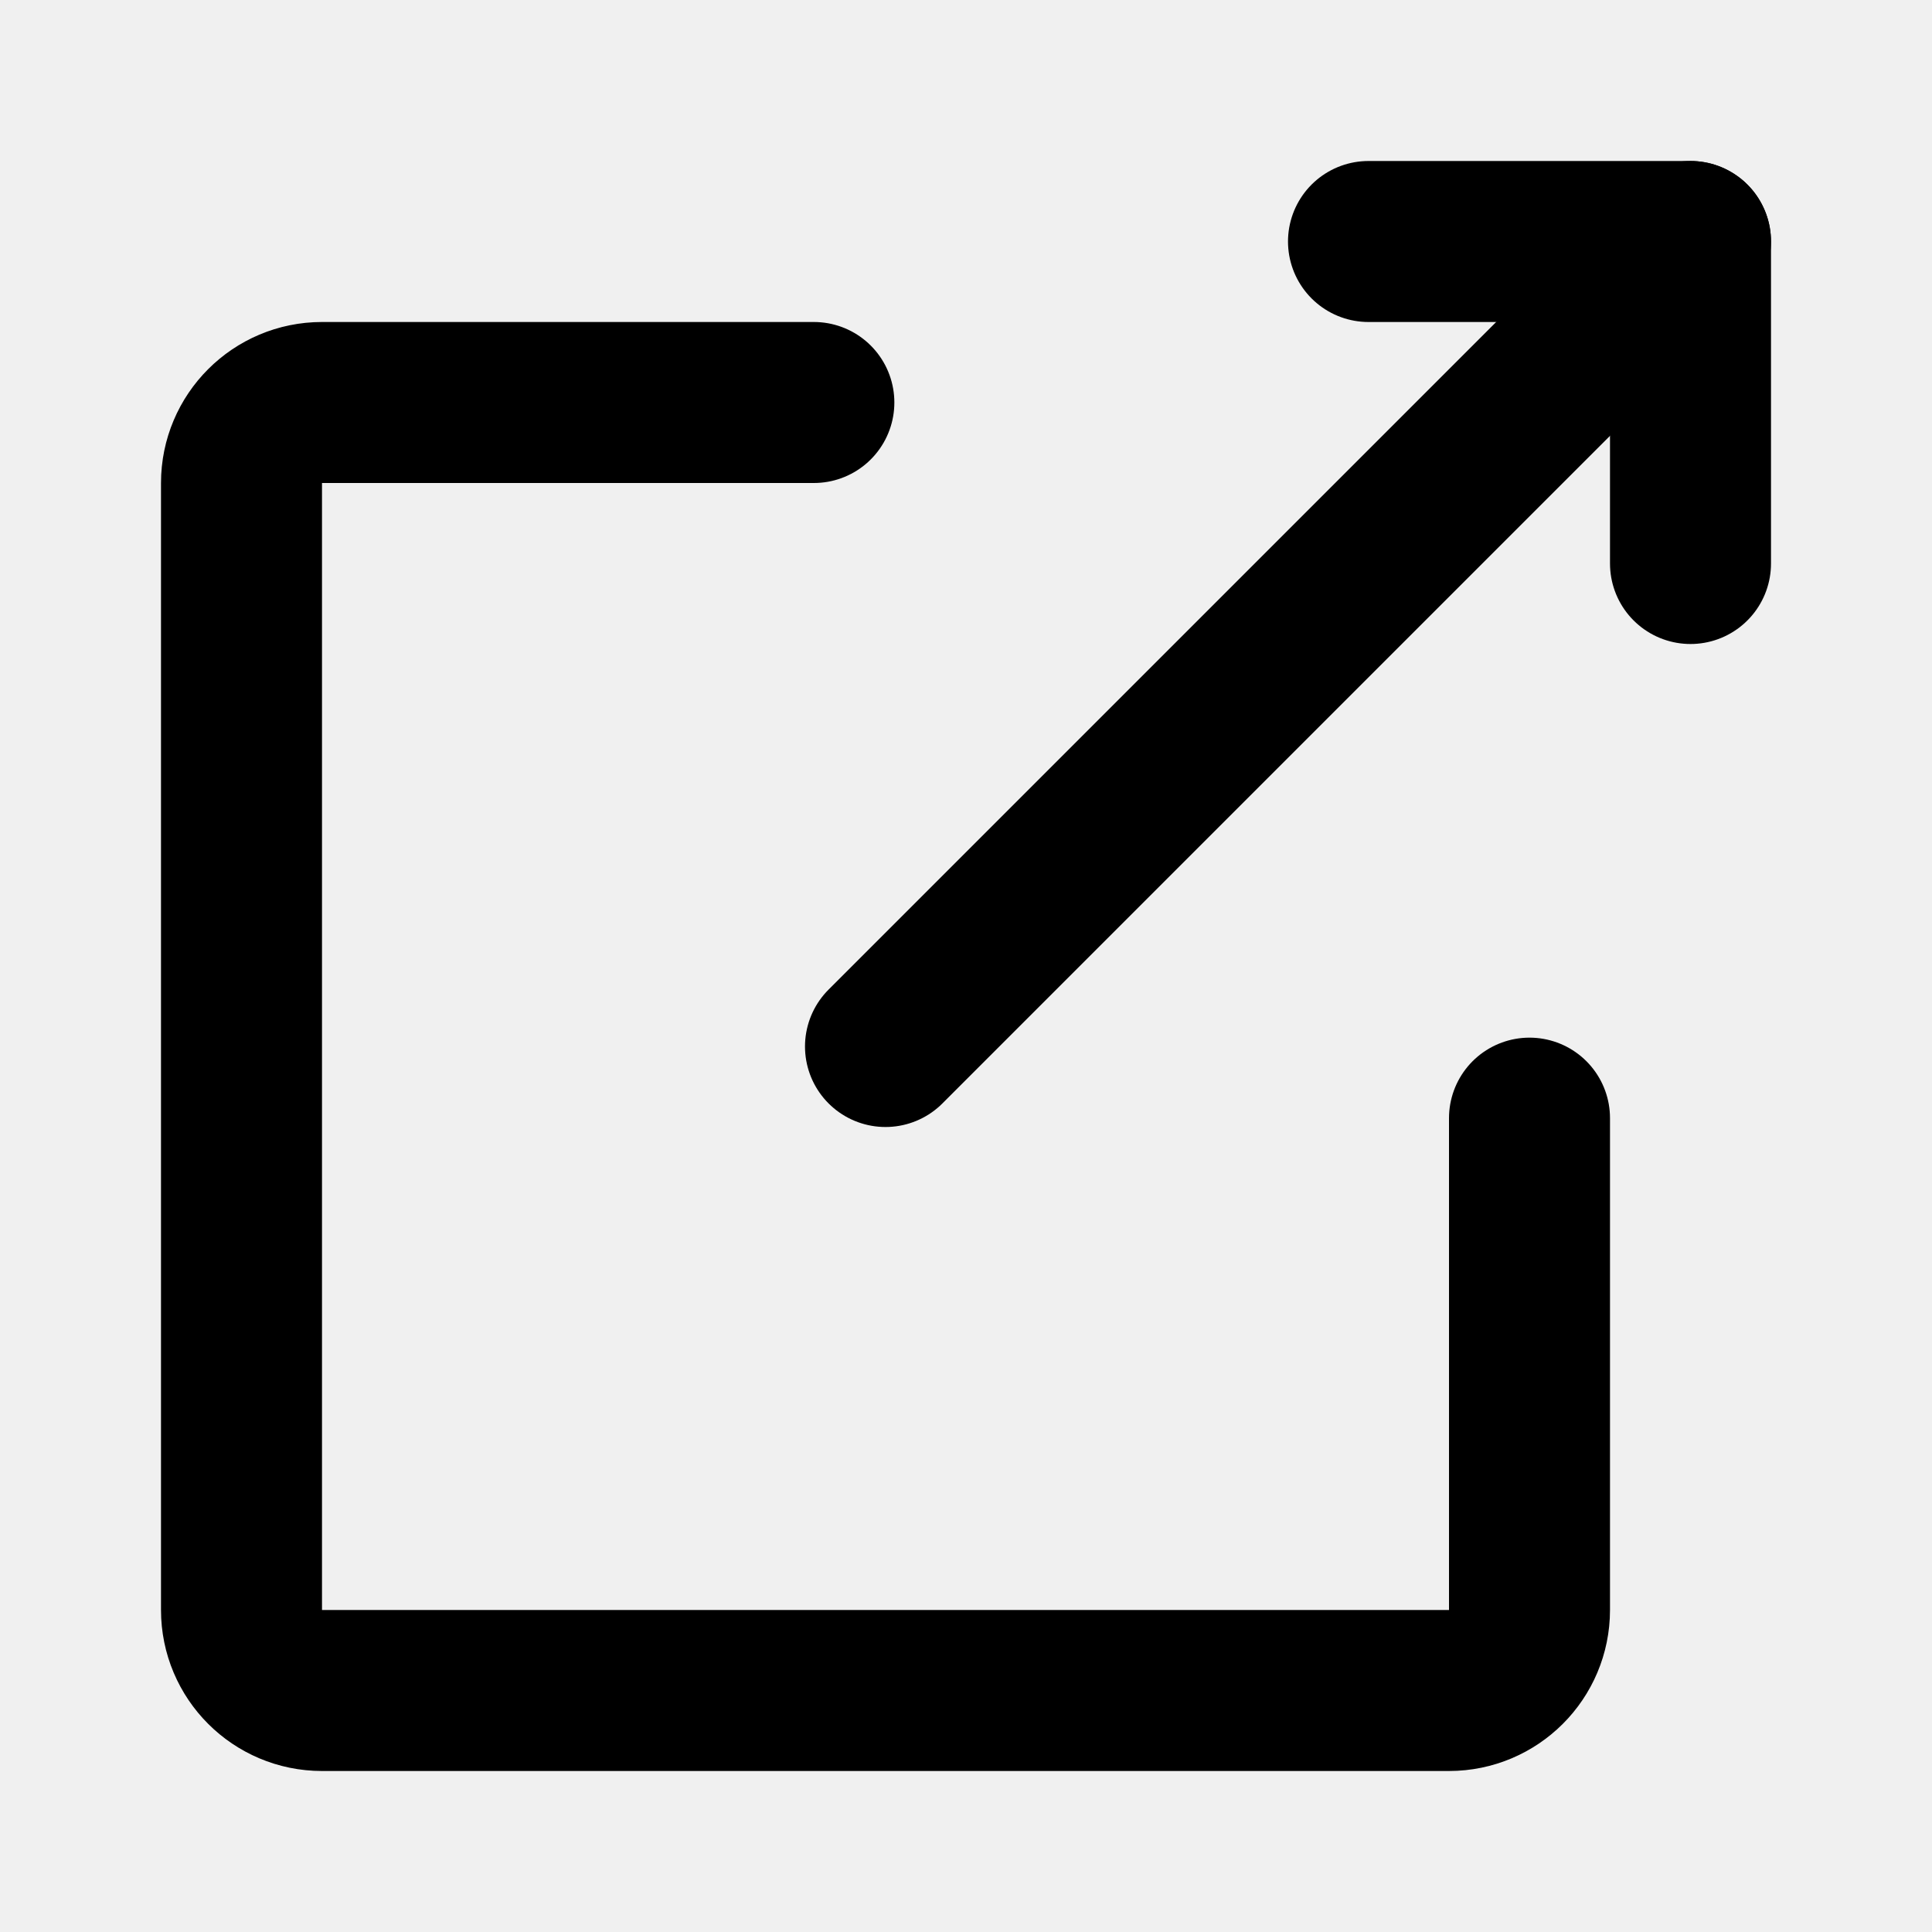
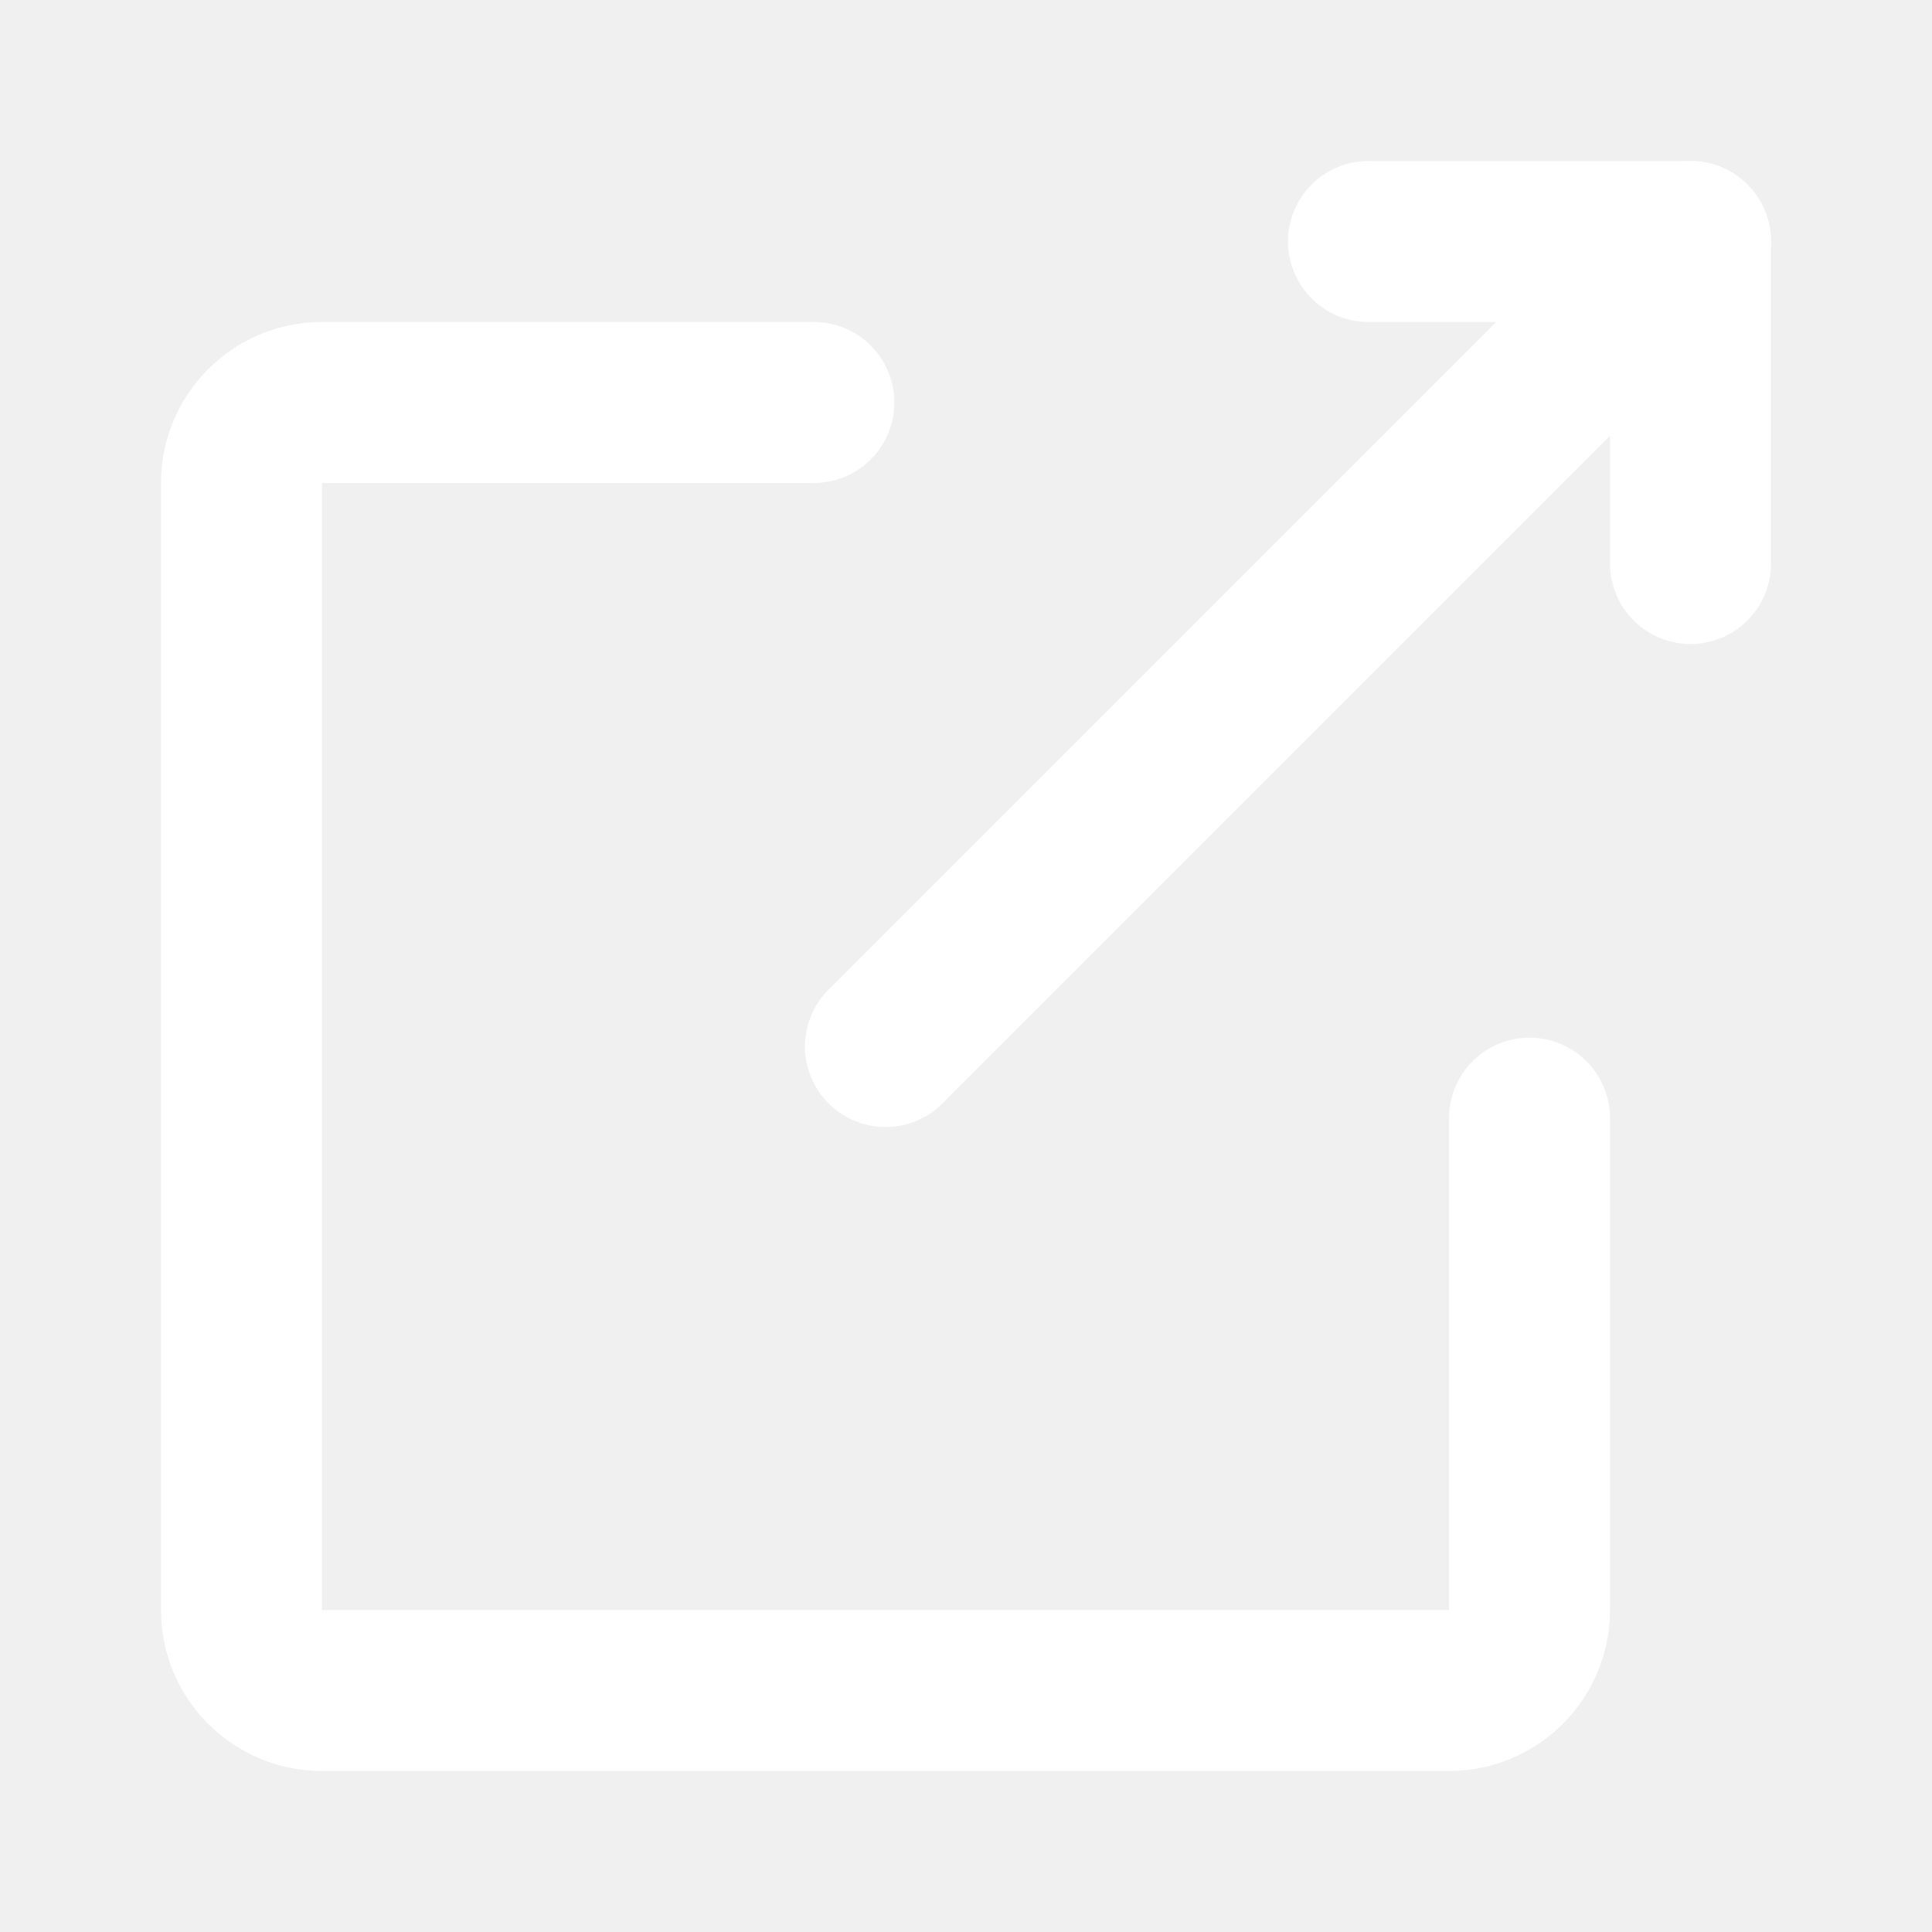
<svg xmlns="http://www.w3.org/2000/svg" width="800px" height="800px" viewBox="0 0 24 24" id="export" data-name="Flat Line">
-   <polyline id="primary" points="17 3 21 3 21 7" class="ThemeIconStroke" style="fill: none; stroke: rgb(0, 0, 0); stroke-linecap: round; stroke-linejoin: round; stroke-width: 2;">
+   <polyline id="primary" points="17 3 21 3 21 7" class="ThemeIconStroke" fill="none" stroke="#ffffff" style="stroke-linecap: round; stroke-linejoin: round; stroke-width: 2;">
    </polyline>
-   <line id="primary-2" data-name="primary" x1="11" y1="13" x2="21" y2="3" class="ThemeIconStroke" style="fill: none; stroke: rgb(0, 0, 0); stroke-linecap: round; stroke-linejoin: round; stroke-width: 2;">
+   <line id="primary-2" data-name="primary" x1="11" y1="13" x2="21" y2="3" class="ThemeIconStroke" fill="none" stroke="#ffffff" style="stroke-linecap: round; stroke-linejoin: round; stroke-width: 2;">
    </line>
-   <path id="primary-3" data-name="primary" d="M19,13.89V20a1,1,0,0,1-1,1H4a1,1,0,0,1-1-1V6A1,1,0,0,1,4,5h6.11" class="ThemeIconStroke" style="fill: none; stroke: rgb(0, 0, 0); stroke-linecap: round; stroke-linejoin: round; stroke-width: 2;">
+   <path id="primary-3" data-name="primary" d="M19,13.89V20a1,1,0,0,1-1,1H4a1,1,0,0,1-1-1V6A1,1,0,0,1,4,5h6.11" class="ThemeIconStroke" fill="none" stroke="#ffffff" style="stroke-linecap: round; stroke-linejoin: round; stroke-width: 2;">
    </path>
</svg>
